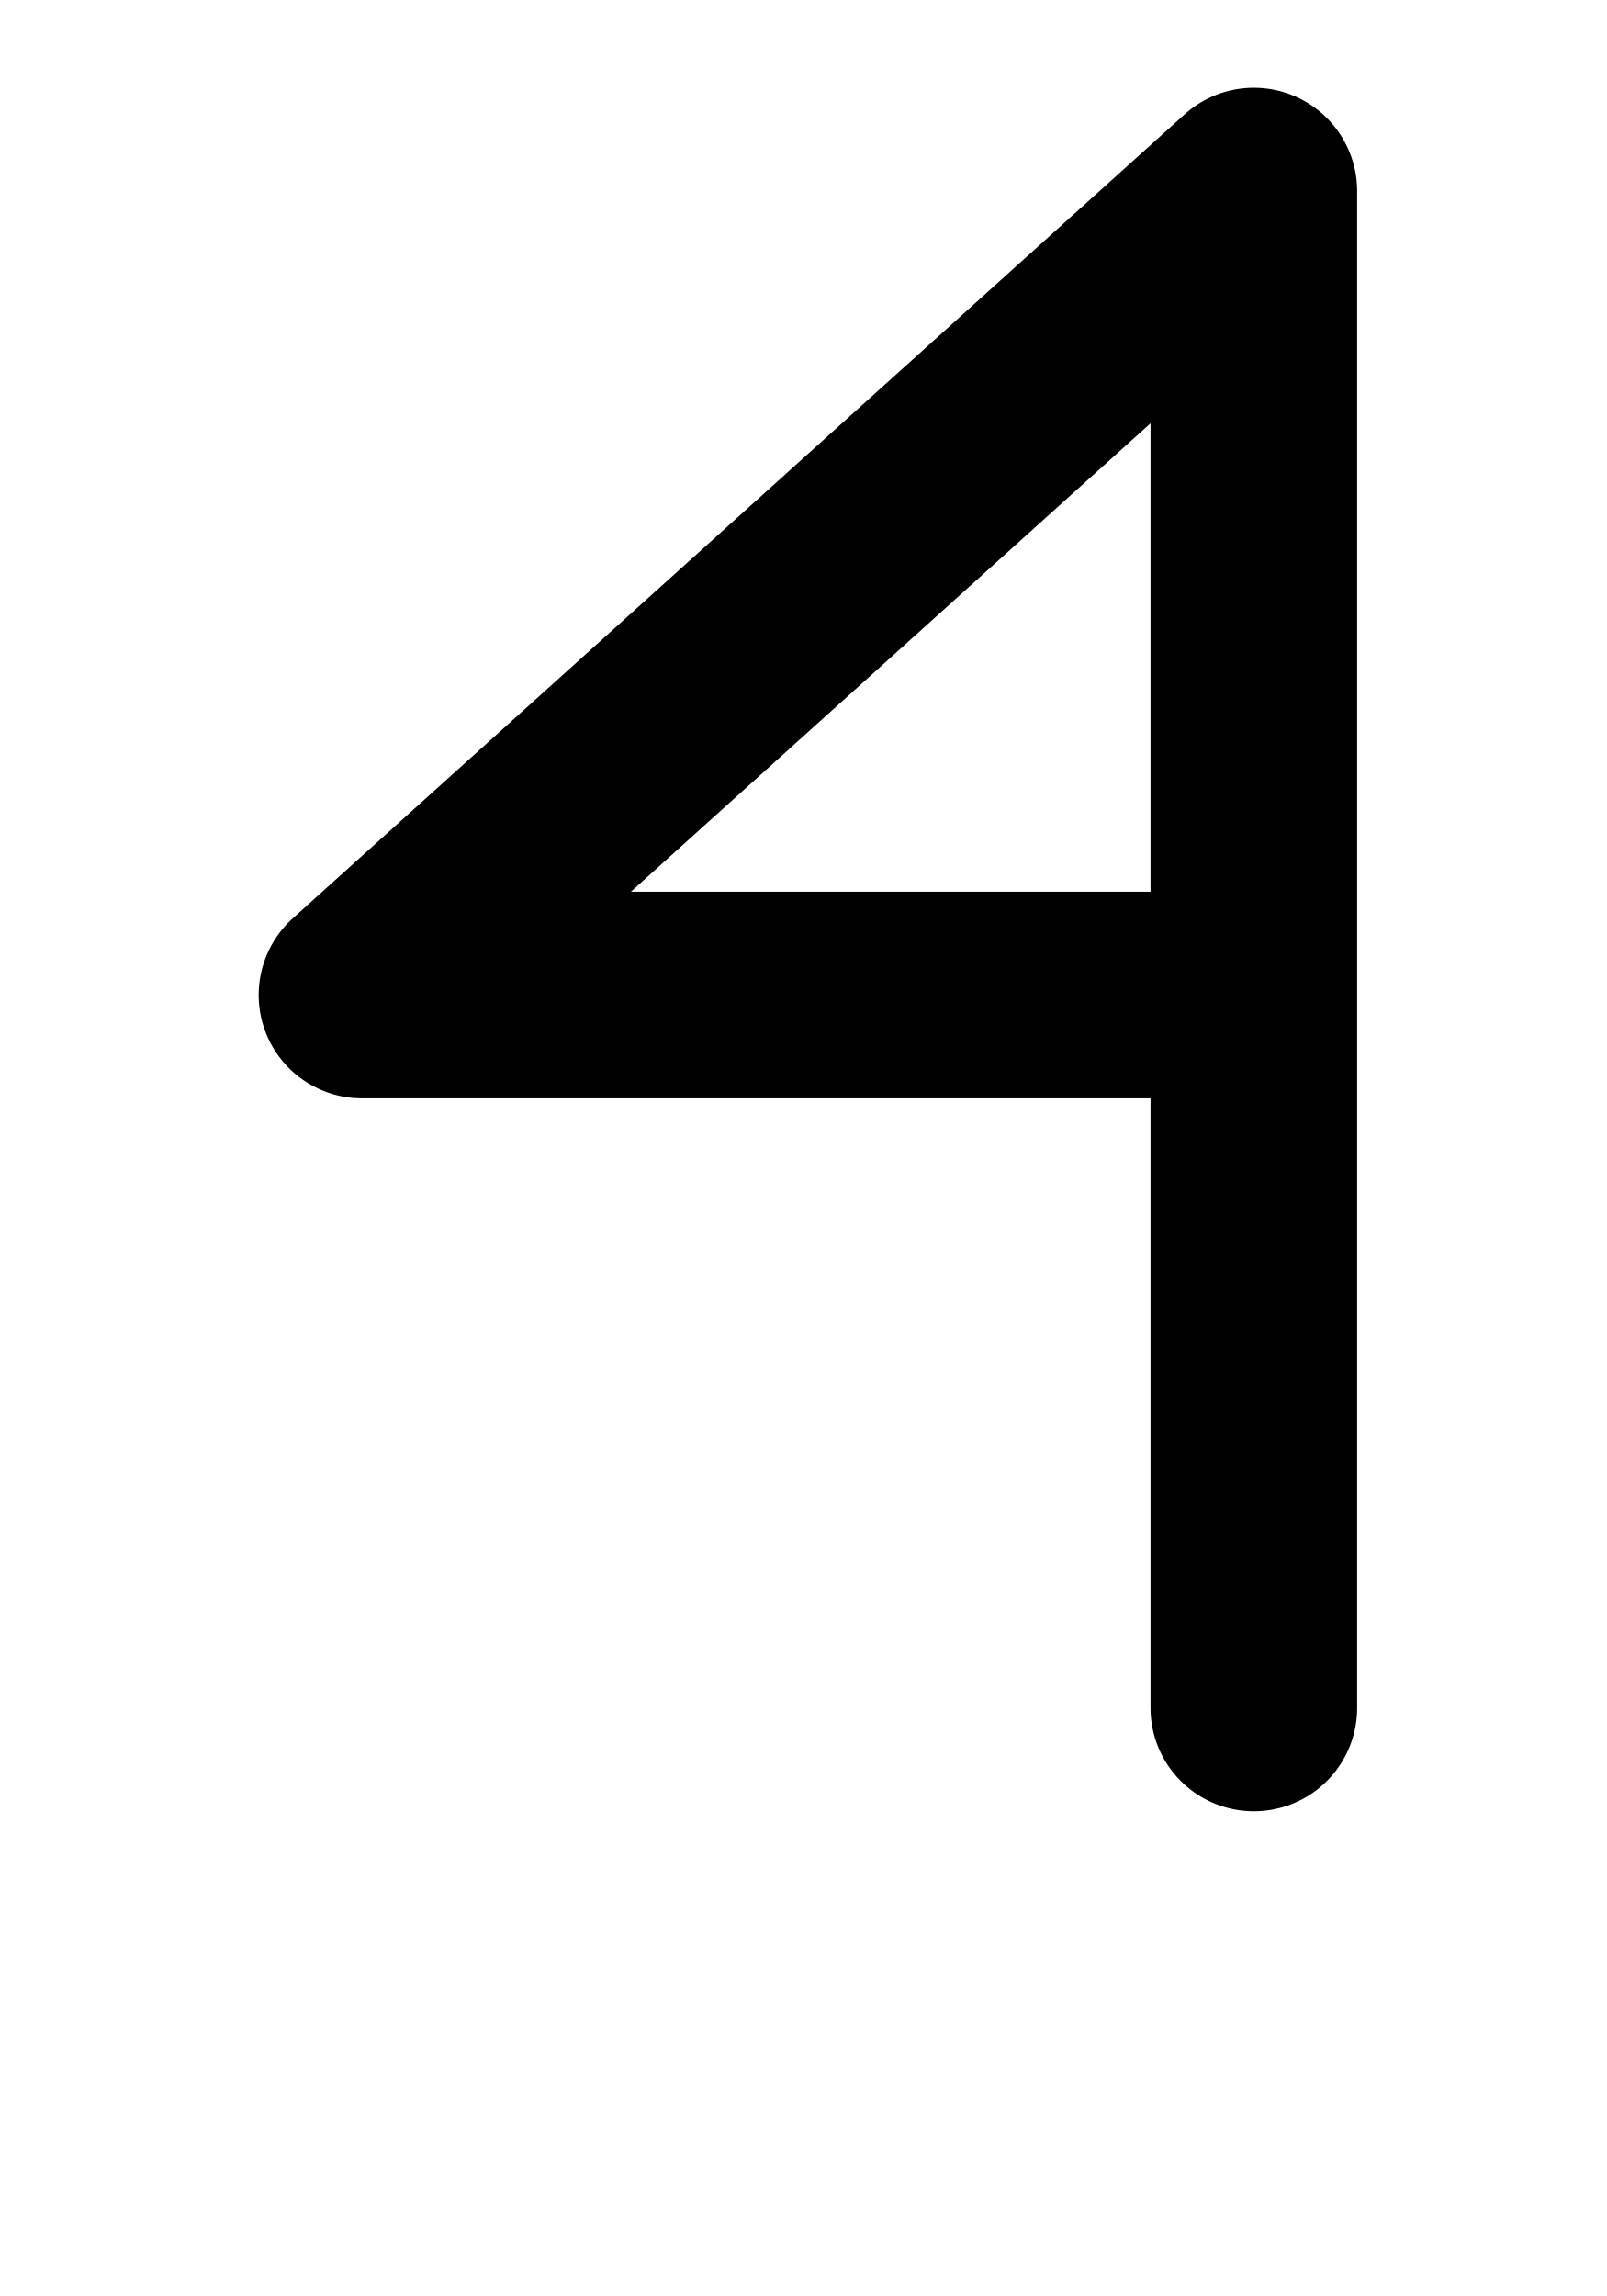
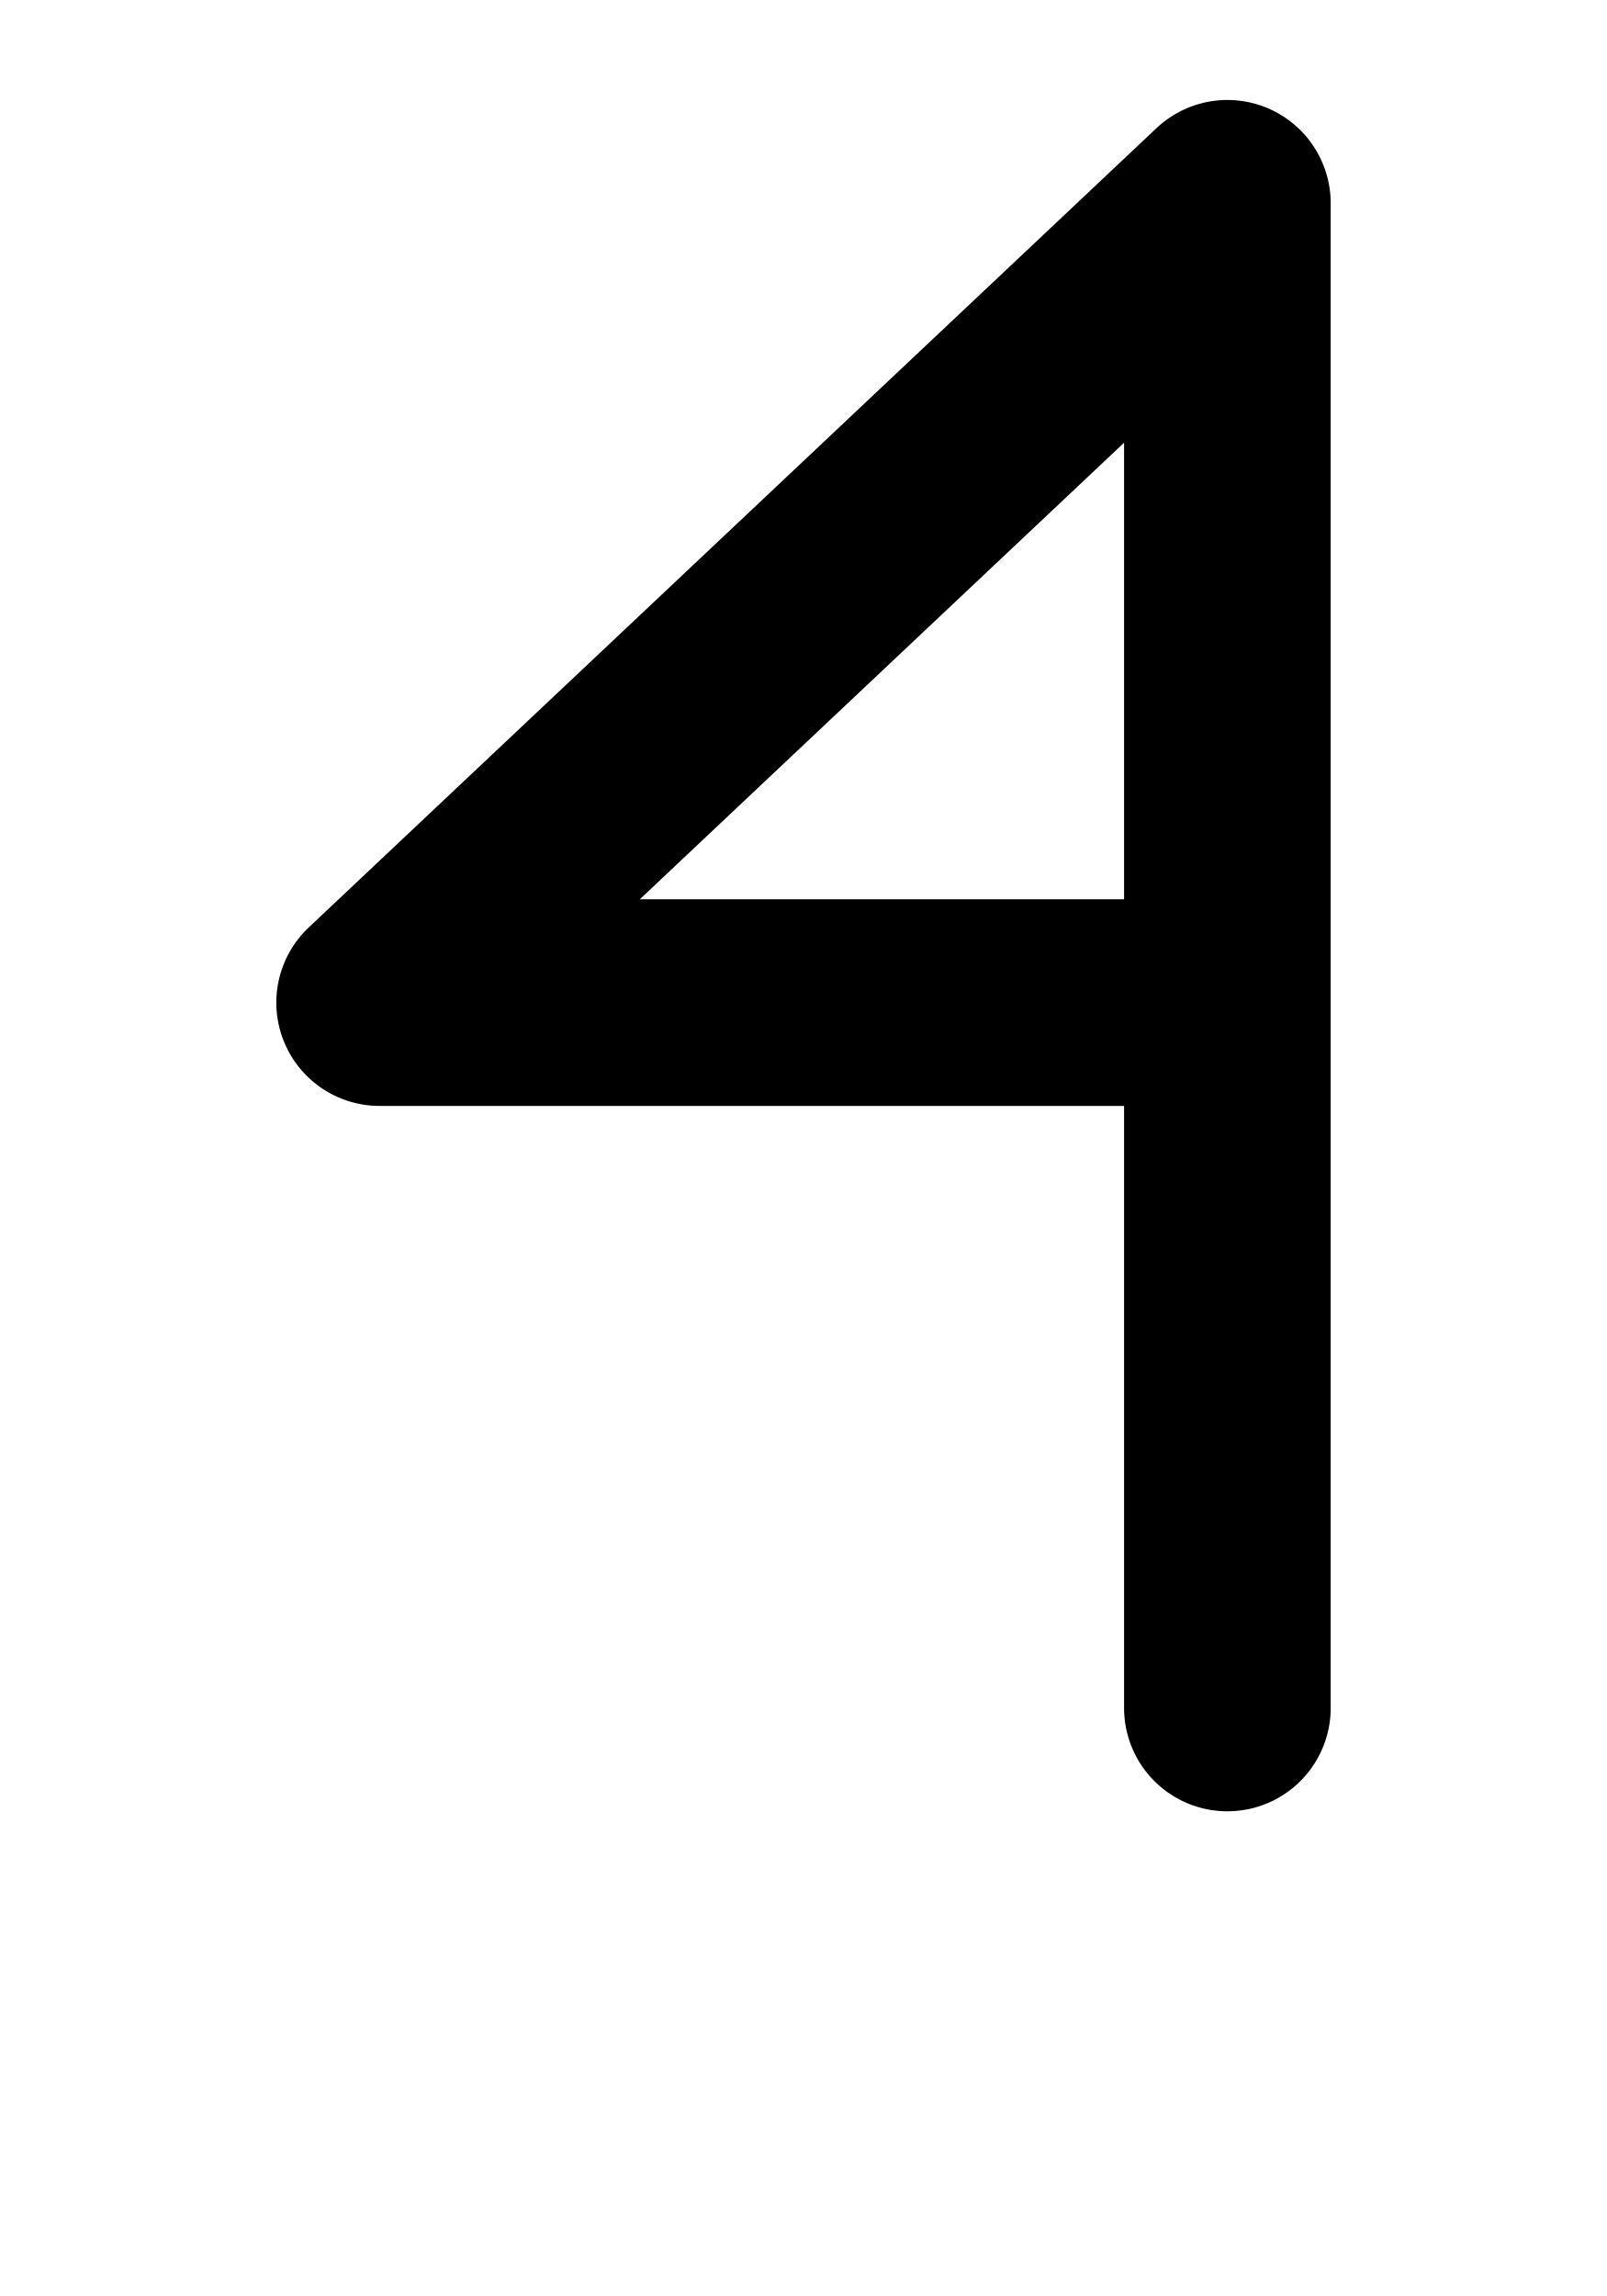
<svg xmlns="http://www.w3.org/2000/svg" viewBox="0 0 700.000 1000">
-   <path d="M 591.149 82.235 L 591.147 82.174 L 591.146 82.112 L 591.128 81.622 L 591.112 81.132 L 591.108 81.070 L 591.106 81.008 L 591.076 80.519 L 591.047 80.029 L 591.042 79.967 L 591.038 79.906 L 590.996 79.417 L 590.955 78.928 L 590.949 78.867 L 590.943 78.805 L 590.889 78.318 L 590.837 77.830 L 590.828 77.769 L 590.822 77.708 L 590.756 77.222 L 590.691 76.736 L 590.681 76.674 L 590.673 76.613 L 590.595 76.129 L 590.518 75.645 L 590.507 75.584 L 590.497 75.523 L 590.408 75.041 L 590.319 74.558 L 590.307 74.498 L 590.295 74.437 L 590.194 73.957 L 590.094 73.477 L 590.079 73.417 L 590.067 73.356 L 589.953 72.879 L 589.841 72.402 L 589.826 72.342 L 589.811 72.282 L 589.686 71.808 L 589.563 71.333 L 589.546 71.274 L 589.530 71.214 L 589.393 70.743 L 589.258 70.272 L 589.240 70.213 L 589.222 70.153 L 589.074 69.686 L 588.927 69.218 L 588.907 69.159 L 588.889 69.100 L 588.729 68.637 L 588.571 68.173 L 588.550 68.114 L 588.529 68.056 L 588.359 67.596 L 588.189 67.136 L 588.166 67.079 L 588.145 67.021 L 587.963 66.565 L 587.782 66.110 L 587.758 66.053 L 587.735 65.995 L 587.541 65.545 L 587.349 65.093 L 587.324 65.037 L 587.299 64.980 L 587.095 64.534 L 586.892 64.088 L 586.865 64.032 L 586.840 63.976 L 586.624 63.535 L 586.411 63.094 L 586.382 63.039 L 586.355 62.983 L 586.129 62.548 L 585.905 62.112 L 585.875 62.058 L 585.846 62.003 L 585.610 61.574 L 585.375 61.143 L 585.344 61.090 L 585.314 61.036 L 585.067 60.612 L 584.821 60.188 L 584.789 60.135 L 584.758 60.081 L 584.501 59.664 L 584.244 59.246 L 584.211 59.194 L 584.178 59.141 L 583.911 58.730 L 583.645 58.318 L 583.610 58.267 L 583.576 58.215 L 583.299 57.811 L 583.022 57.406 L 582.986 57.356 L 582.951 57.305 L 582.664 56.907 L 582.378 56.509 L 582.341 56.460 L 582.304 56.410 L 582.007 56.019 L 581.712 55.628 L 581.673 55.580 L 581.636 55.531 L 581.329 55.148 L 581.024 54.764 L 580.984 54.717 L 580.945 54.668 L 580.630 54.293 L 580.315 53.917 L 580.274 53.871 L 580.234 53.823 L 579.910 53.456 L 579.586 53.088 L 579.544 53.042 L 579.503 52.996 L 579.169 52.637 L 578.836 52.276 L 578.793 52.232 L 578.751 52.187 L 578.409 51.836 L 578.067 51.484 L 578.023 51.440 L 577.980 51.396 L 577.629 51.054 L 577.279 50.710 L 577.234 50.668 L 577.189 50.625 L 576.830 50.291 L 576.472 49.956 L 576.426 49.915 L 576.380 49.873 L 576.013 49.548 L 575.646 49.223 L 575.599 49.183 L 575.553 49.142 L 575.178 48.826 L 574.803 48.509 L 574.755 48.470 L 574.708 48.431 L 574.325 48.124 L 573.943 47.817 L 573.894 47.779 L 573.845 47.740 L 573.455 47.444 L 573.066 47.146 L 573.016 47.109 L 572.966 47.072 L 572.569 46.784 L 572.172 46.496 L 572.122 46.461 L 572.071 46.425 L 571.667 46.147 L 571.263 45.869 L 571.212 45.835 L 571.161 45.800 L 570.750 45.532 L 570.339 45.264 L 570.287 45.231 L 570.235 45.198 L 569.817 44.940 L 569.401 44.682 L 569.347 44.651 L 569.295 44.618 L 568.871 44.371 L 568.448 44.123 L 568.394 44.093 L 568.340 44.062 L 567.911 43.826 L 567.482 43.588 L 567.427 43.559 L 567.373 43.530 L 566.938 43.304 L 566.503 43.077 L 566.447 43.049 L 566.393 43.021 L 565.952 42.806 L 565.512 42.590 L 565.456 42.564 L 565.400 42.536 L 564.954 42.332 L 564.509 42.127 L 564.452 42.102 L 564.396 42.077 L 563.945 41.883 L 563.495 41.689 L 563.438 41.666 L 563.381 41.641 L 562.925 41.459 L 562.471 41.276 L 562.413 41.254 L 562.355 41.231 L 561.896 41.060 L 561.437 40.888 L 561.378 40.868 L 561.320 40.847 L 560.856 40.687 L 560.393 40.526 L 560.334 40.507 L 560.276 40.487 L 559.808 40.339 L 559.341 40.190 L 559.282 40.172 L 559.223 40.154 L 558.752 40.017 L 558.281 39.879 L 558.222 39.863 L 558.162 39.846 L 557.688 39.721 L 557.214 39.595 L 557.154 39.580 L 557.094 39.565 L 556.617 39.451 L 556.140 39.337 L 556.080 39.324 L 556.020 39.309 L 555.540 39.208 L 555.060 39.105 L 555.000 39.093 L 554.939 39.081 L 554.457 38.991 L 553.975 38.900 L 553.914 38.890 L 553.853 38.879 L 553.369 38.801 L 552.885 38.721 L 552.824 38.713 L 552.763 38.703 L 552.277 38.637 L 551.791 38.570 L 551.730 38.563 L 551.668 38.554 L 551.181 38.500 L 550.694 38.445 L 550.632 38.440 L 550.571 38.433 L 550.082 38.391 L 549.594 38.347 L 549.532 38.343 L 549.470 38.338 L 548.981 38.308 L 548.492 38.276 L 548.430 38.274 L 548.368 38.270 L 547.878 38.252 L 547.388 38.233 L 547.326 38.232 L 547.264 38.230 L 546.774 38.224 L 546.284 38.216 L 546.222 38.217 L 546.160 38.216 L 545.670 38.222 L 545.179 38.227 L 545.118 38.229 L 545.056 38.230 L 544.566 38.248 L 544.076 38.264 L 544.014 38.268 L 543.952 38.270 L 543.463 38.300 L 542.973 38.329 L 542.911 38.334 L 542.850 38.338 L 542.361 38.380 L 541.872 38.421 L 541.811 38.427 L 541.749 38.433 L 541.262 38.487 L 540.774 38.539 L 540.713 38.548 L 540.652 38.554 L 540.166 38.620 L 539.680 38.685 L 539.618 38.695 L 539.557 38.703 L 539.073 38.781 L 538.589 38.858 L 538.528 38.869 L 538.467 38.879 L 537.985 38.968 L 537.502 39.057 L 537.442 39.069 L 537.381 39.081 L 536.901 39.182 L 536.421 39.282 L 536.361 39.297 L 536.300 39.309 L 535.823 39.423 L 535.346 39.535 L 535.286 39.550 L 535.226 39.565 L 534.752 39.690 L 534.277 39.813 L 534.218 39.830 L 534.158 39.846 L 533.687 39.983 L 533.216 40.118 L 533.157 40.136 L 533.097 40.154 L 532.630 40.302 L 532.162 40.449 L 532.103 40.469 L 532.044 40.487 L 531.581 40.647 L 531.117 40.805 L 531.058 40.826 L 531.000 40.847 L 530.540 41.017 L 530.080 41.187 L 530.023 41.210 L 529.965 41.231 L 529.509 41.413 L 529.054 41.594 L 528.997 41.618 L 528.939 41.641 L 528.489 41.835 L 528.037 42.027 L 527.981 42.052 L 527.924 42.077 L 527.478 42.281 L 527.032 42.484 L 526.976 42.511 L 526.920 42.536 L 526.479 42.752 L 526.038 42.965 L 525.983 42.994 L 525.927 43.021 L 525.492 43.247 L 525.056 43.471 L 525.002 43.501 L 524.947 43.530 L 524.518 43.766 L 524.087 44.001 L 524.034 44.032 L 523.980 44.062 L 523.556 44.309 L 523.132 44.555 L 523.079 44.587 L 523.025 44.618 L 522.608 44.875 L 522.190 45.132 L 522.138 45.165 L 522.085 45.198 L 521.674 45.465 L 521.262 45.731 L 521.211 45.766 L 521.159 45.800 L 520.755 46.077 L 520.350 46.354 L 520.300 46.390 L 520.249 46.425 L 519.851 46.712 L 519.453 46.998 L 519.404 47.035 L 519.354 47.072 L 518.963 47.369 L 518.572 47.664 L 518.524 47.703 L 518.475 47.740 L 518.092 48.047 L 517.708 48.352 L 517.661 48.392 L 517.612 48.431 L 517.237 48.746 L 516.861 49.061 L 516.815 49.102 L 516.767 49.142 L 516.400 49.466 L 516.032 49.790 L 127.552 399.946 L 127.506 399.988 L 127.460 400.029 L 127.101 400.363 L 126.740 400.696 L 126.696 400.739 L 126.651 400.781 L 126.300 401.123 L 125.948 401.465 L 125.904 401.509 L 125.860 401.552 L 125.518 401.903 L 125.174 402.253 L 125.132 402.299 L 125.089 402.343 L 124.755 402.702 L 124.420 403.060 L 124.379 403.107 L 124.337 403.152 L 124.012 403.519 L 123.687 403.886 L 123.647 403.933 L 123.606 403.979 L 123.290 404.355 L 122.973 404.729 L 122.934 404.777 L 122.895 404.824 L 122.588 405.207 L 122.281 405.589 L 122.243 405.638 L 122.204 405.687 L 121.908 406.077 L 121.610 406.466 L 121.573 406.516 L 121.536 406.566 L 121.248 406.963 L 120.960 407.360 L 120.925 407.411 L 120.889 407.461 L 120.611 407.865 L 120.333 408.269 L 120.299 408.320 L 120.264 408.371 L 119.996 408.783 L 119.728 409.193 L 119.695 409.245 L 119.662 409.297 L 119.404 409.715 L 119.146 410.131 L 119.115 410.185 L 119.082 410.238 L 118.835 410.661 L 118.587 411.084 L 118.557 411.138 L 118.526 411.192 L 118.290 411.621 L 118.052 412.050 L 118.023 412.105 L 117.994 412.159 L 117.768 412.595 L 117.541 413.029 L 117.513 413.085 L 117.485 413.140 L 117.270 413.580 L 117.054 414.020 L 117.028 414.077 L 117.000 414.132 L 116.796 414.578 L 116.591 415.023 L 116.566 415.080 L 116.541 415.136 L 116.347 415.587 L 116.153 416.037 L 116.130 416.095 L 116.105 416.151 L 115.923 416.607 L 115.740 417.061 L 115.718 417.119 L 115.695 417.177 L 115.524 417.636 L 115.352 418.096 L 115.332 418.154 L 115.311 418.212 L 115.151 418.676 L 114.990 419.139 L 114.971 419.198 L 114.951 419.256 L 114.803 419.724 L 114.654 420.191 L 114.636 420.250 L 114.618 420.309 L 114.481 420.780 L 114.343 421.251 L 114.327 421.311 L 114.310 421.370 L 114.185 421.844 L 114.059 422.318 L 114.044 422.378 L 114.029 422.438 L 113.915 422.915 L 113.801 423.392 L 113.788 423.452 L 113.773 423.513 L 113.672 423.992 L 113.569 424.472 L 113.557 424.533 L 113.545 424.593 L 113.455 425.075 L 113.364 425.557 L 113.354 425.618 L 113.343 425.679 L 113.265 426.163 L 113.185 426.647 L 113.177 426.708 L 113.167 426.769 L 113.101 427.255 L 113.034 427.741 L 113.027 427.802 L 113.018 427.864 L 112.964 428.351 L 112.909 428.838 L 112.904 428.900 L 112.897 428.961 L 112.855 429.450 L 112.811 429.938 L 112.807 430.000 L 112.802 430.062 L 112.772 430.551 L 112.740 431.040 L 112.738 431.102 L 112.734 431.164 L 112.716 431.654 L 112.697 432.144 L 112.696 432.206 L 112.694 432.268 L 112.688 432.758 L 112.680 433.248 L 112.681 433.310 L 112.680 433.372 L 112.686 433.862 L 112.691 434.353 L 112.693 434.415 L 112.694 434.477 L 112.712 434.967 L 112.728 435.457 L 112.732 435.518 L 112.734 435.580 L 112.764 436.070 L 112.793 436.559 L 112.798 436.621 L 112.802 436.683 L 112.844 437.171 L 112.885 437.660 L 112.891 437.721 L 112.897 437.783 L 112.951 438.270 L 113.003 438.758 L 113.012 438.819 L 113.018 438.881 L 113.084 439.367 L 113.149 439.853 L 113.159 439.914 L 113.167 439.975 L 113.245 440.459 L 113.322 440.943 L 113.333 441.004 L 113.343 441.065 L 113.432 441.547 L 113.521 442.030 L 113.533 442.090 L 113.545 442.151 L 113.646 442.631 L 113.746 443.111 L 113.761 443.171 L 113.773 443.232 L 113.887 443.709 L 113.999 444.186 L 114.014 444.246 L 114.029 444.306 L 114.154 444.780 L 114.277 445.255 L 114.294 445.314 L 114.310 445.374 L 114.447 445.845 L 114.582 446.316 L 114.600 446.376 L 114.618 446.435 L 114.766 446.902 L 114.913 447.370 L 114.933 447.429 L 114.951 447.488 L 115.111 447.952 L 115.269 448.416 L 115.290 448.474 L 115.311 448.532 L 115.481 448.992 L 115.651 449.452 L 115.674 449.509 L 115.695 449.567 L 115.877 450.023 L 116.058 450.478 L 116.082 450.535 L 116.105 450.593 L 116.299 451.044 L 116.491 451.495 L 116.516 451.551 L 116.541 451.608 L 116.745 452.054 L 116.948 452.500 L 116.975 452.556 L 117.000 452.612 L 117.216 453.053 L 117.429 453.494 L 117.458 453.549 L 117.485 453.605 L 117.711 454.040 L 117.935 454.476 L 117.965 454.530 L 117.994 454.585 L 118.230 455.015 L 118.465 455.445 L 118.496 455.498 L 118.526 455.553 L 118.773 455.976 L 119.019 456.401 L 119.051 456.453 L 119.082 456.507 L 119.339 456.924 L 119.596 457.342 L 119.629 457.394 L 119.662 457.447 L 119.929 457.858 L 120.195 458.270 L 120.230 458.321 L 120.264 458.373 L 120.541 458.777 L 120.818 459.182 L 120.854 459.232 L 120.889 459.284 L 121.176 459.681 L 121.462 460.079 L 121.499 460.128 L 121.536 460.179 L 121.833 460.569 L 122.128 460.960 L 122.167 461.008 L 122.204 461.058 L 122.511 461.440 L 122.816 461.824 L 122.856 461.872 L 122.895 461.920 L 123.210 462.295 L 123.525 462.671 L 123.566 462.718 L 123.606 462.765 L 123.930 463.132 L 124.254 463.500 L 124.296 463.546 L 124.337 463.592 L 124.671 463.952 L 125.004 464.312 L 125.047 464.356 L 125.089 464.401 L 125.431 464.752 L 125.773 465.104 L 125.817 465.148 L 125.860 465.192 L 126.211 465.534 L 126.561 465.878 L 126.606 465.920 L 126.651 465.963 L 127.010 466.297 L 127.368 466.632 L 127.414 466.673 L 127.460 466.715 L 127.827 467.040 L 128.194 467.366 L 128.241 467.406 L 128.287 467.447 L 128.662 467.762 L 129.037 468.079 L 129.085 468.118 L 129.132 468.158 L 129.515 468.464 L 129.897 468.771 L 129.946 468.809 L 129.995 468.848 L 130.385 469.145 L 130.774 469.443 L 130.824 469.479 L 130.874 469.516 L 131.271 469.804 L 131.668 470.092 L 131.718 470.127 L 131.769 470.163 L 132.173 470.441 L 132.577 470.719 L 132.628 470.753 L 132.679 470.788 L 133.090 471.056 L 133.501 471.324 L 133.553 471.357 L 133.605 471.391 L 134.023 471.648 L 134.439 471.906 L 134.493 471.937 L 134.545 471.970 L 134.969 472.217 L 135.392 472.465 L 135.446 472.495 L 135.500 472.526 L 135.929 472.763 L 136.358 473.000 L 136.413 473.029 L 136.467 473.059 L 136.902 473.284 L 137.337 473.511 L 137.393 473.539 L 137.447 473.567 L 137.888 473.782 L 138.328 473.999 L 138.384 474.025 L 138.440 474.052 L 138.886 474.256 L 139.331 474.461 L 139.388 474.486 L 139.444 474.512 L 139.895 474.705 L 140.345 474.899 L 140.402 474.922 L 140.459 474.947 L 140.915 475.129 L 141.369 475.312 L 141.427 475.334 L 141.485 475.357 L 141.944 475.528 L 142.403 475.700 L 142.462 475.720 L 142.520 475.742 L 142.984 475.901 L 143.447 476.062 L 143.506 476.081 L 143.564 476.101 L 144.032 476.249 L 144.499 476.398 L 144.558 476.416 L 144.617 476.434 L 145.088 476.571 L 145.559 476.709 L 145.618 476.725 L 145.678 476.742 L 146.152 476.867 L 146.626 476.993 L 146.686 477.008 L 146.746 477.024 L 147.223 477.137 L 147.700 477.251 L 147.760 477.264 L 147.820 477.279 L 148.300 477.380 L 148.780 477.483 L 148.840 477.495 L 148.901 477.507 L 149.383 477.597 L 149.865 477.688 L 149.926 477.698 L 149.987 477.710 L 150.471 477.788 L 150.955 477.867 L 151.016 477.875 L 151.077 477.885 L 151.563 477.951 L 152.049 478.018 L 152.110 478.025 L 152.172 478.034 L 152.659 478.088 L 153.146 478.143 L 153.208 478.149 L 153.269 478.155 L 153.758 478.198 L 154.246 478.241 L 154.308 478.245 L 154.370 478.250 L 154.859 478.280 L 155.348 478.312 L 155.410 478.314 L 155.472 478.318 L 155.962 478.336 L 156.452 478.355 L 156.514 478.356 L 156.576 478.359 L 157.066 478.365 L 157.556 478.372 L 157.618 478.371 L 157.680 478.372 L 501.160 478.372 L 501.160 743.888 L 501.174 744.992 L 501.214 746.096 L 501.282 747.198 L 501.377 748.299 L 501.498 749.396 L 501.647 750.491 L 501.823 751.581 L 502.025 752.667 L 502.253 753.748 L 502.509 754.822 L 502.790 755.890 L 503.098 756.951 L 503.431 758.004 L 503.791 759.048 L 504.175 760.083 L 504.585 761.109 L 505.021 762.124 L 505.480 763.128 L 505.965 764.121 L 506.474 765.101 L 507.006 766.068 L 507.562 767.023 L 508.142 767.963 L 508.744 768.889 L 509.369 769.799 L 510.016 770.694 L 510.684 771.573 L 511.375 772.436 L 512.086 773.281 L 512.817 774.108 L 513.569 774.917 L 514.340 775.708 L 515.131 776.479 L 515.940 777.231 L 516.767 777.962 L 517.612 778.673 L 518.475 779.364 L 519.354 780.032 L 520.249 780.679 L 521.159 781.304 L 522.085 781.906 L 523.025 782.486 L 523.980 783.042 L 524.947 783.574 L 525.927 784.083 L 526.920 784.568 L 527.924 785.027 L 528.939 785.463 L 529.965 785.873 L 531.000 786.257 L 532.044 786.617 L 533.097 786.950 L 534.158 787.258 L 535.226 787.539 L 536.300 787.795 L 537.381 788.023 L 538.467 788.225 L 539.557 788.401 L 540.652 788.550 L 541.749 788.671 L 542.850 788.766 L 543.952 788.834 L 545.056 788.874 L 546.160 788.888 L 547.264 788.874 L 548.368 788.834 L 549.470 788.766 L 550.571 788.671 L 551.668 788.550 L 552.763 788.401 L 553.853 788.225 L 554.939 788.023 L 556.020 787.795 L 557.094 787.539 L 558.162 787.258 L 559.223 786.950 L 560.276 786.617 L 561.320 786.257 L 562.355 785.873 L 563.381 785.463 L 564.396 785.027 L 565.400 784.568 L 566.393 784.083 L 567.373 783.574 L 568.340 783.042 L 569.295 782.486 L 570.235 781.906 L 571.161 781.304 L 572.071 780.679 L 572.966 780.032 L 573.845 779.364 L 574.708 778.673 L 575.553 777.962 L 576.380 777.231 L 577.189 776.479 L 577.980 775.708 L 578.751 774.917 L 579.503 774.108 L 580.234 773.281 L 580.945 772.436 L 581.636 771.573 L 582.304 770.694 L 582.951 769.799 L 583.576 768.889 L 584.178 767.963 L 584.758 767.023 L 585.314 766.068 L 585.846 765.101 L 586.355 764.121 L 586.840 763.128 L 587.299 762.124 L 587.735 761.109 L 588.145 760.083 L 588.529 759.048 L 588.889 758.004 L 589.222 756.951 L 589.530 755.890 L 589.811 754.822 L 590.067 753.748 L 590.295 752.667 L 590.497 751.581 L 590.673 750.491 L 590.822 749.396 L 590.943 748.299 L 591.038 747.198 L 591.106 746.096 L 591.146 744.992 L 591.160 743.888 L 591.160 433.372 L 591.160 83.216 L 591.154 82.726 L 591.149 82.235 Z M 501.160 184.359 L 501.160 388.372 L 274.818 388.372 L 501.160 184.359 Z" fill="black" fill-rule="evenodd" />
+   <path d="M 579.631 87.661 L 579.628 87.550 L 579.626 87.440 L 579.610 86.999 L 579.596 86.557 L 579.590 86.447 L 579.586 86.336 L 579.559 85.895 L 579.534 85.455 L 579.525 85.344 L 579.518 85.234 L 579.480 84.794 L 579.444 84.354 L 579.433 84.244 L 579.423 84.133 L 579.375 83.695 L 579.328 83.256 L 579.314 83.146 L 579.302 83.036 L 579.242 82.598 L 579.185 82.161 L 579.168 82.051 L 579.153 81.941 L 579.083 81.505 L 579.015 81.069 L 578.995 80.960 L 578.977 80.851 L 578.897 80.417 L 578.818 79.982 L 578.796 79.874 L 578.775 79.765 L 578.684 79.333 L 578.595 78.901 L 578.570 78.793 L 578.547 78.684 L 578.445 78.255 L 578.345 77.825 L 578.317 77.718 L 578.291 77.610 L 578.179 77.183 L 578.069 76.756 L 578.038 76.649 L 578.010 76.542 L 577.887 76.118 L 577.766 75.693 L 577.733 75.588 L 577.702 75.481 L 577.569 75.060 L 577.438 74.639 L 577.402 74.534 L 577.369 74.428 L 577.225 74.011 L 577.084 73.593 L 577.046 73.489 L 577.009 73.384 L 576.856 72.970 L 576.704 72.556 L 576.663 72.453 L 576.625 72.349 L 576.461 71.939 L 576.299 71.528 L 576.256 71.426 L 576.215 71.323 L 576.041 70.918 L 575.869 70.511 L 575.823 70.410 L 575.779 70.308 L 575.596 69.907 L 575.414 69.505 L 575.366 69.405 L 575.320 69.304 L 575.126 68.907 L 574.934 68.510 L 574.884 68.411 L 574.835 68.311 L 574.632 67.920 L 574.430 67.527 L 574.378 67.430 L 574.326 67.331 L 574.114 66.944 L 573.903 66.557 L 573.847 66.461 L 573.794 66.364 L 573.572 65.982 L 573.351 65.600 L 573.294 65.505 L 573.238 65.409 L 573.006 65.034 L 572.777 64.657 L 572.717 64.563 L 572.658 64.469 L 572.418 64.099 L 572.179 63.728 L 572.117 63.636 L 572.056 63.543 L 571.806 63.179 L 571.559 62.814 L 571.494 62.724 L 571.431 62.633 L 571.173 62.275 L 570.916 61.916 L 570.849 61.827 L 570.784 61.738 L 570.517 61.386 L 570.252 61.034 L 570.183 60.947 L 570.116 60.859 L 569.840 60.514 L 569.566 60.168 L 569.495 60.083 L 569.425 59.996 L 569.141 59.659 L 568.859 59.319 L 568.786 59.236 L 568.714 59.151 L 568.422 58.821 L 568.131 58.488 L 568.056 58.407 L 567.983 58.324 L 567.682 58.000 L 567.384 57.676 L 567.307 57.596 L 567.231 57.515 L 566.923 57.199 L 566.616 56.881 L 566.537 56.804 L 566.460 56.724 L 566.144 56.416 L 565.830 56.106 L 565.749 56.030 L 565.669 55.953 L 565.346 55.652 L 565.024 55.350 L 564.941 55.277 L 564.860 55.201 L 564.530 54.909 L 564.200 54.615 L 564.116 54.543 L 564.033 54.470 L 563.695 54.185 L 563.359 53.900 L 563.273 53.830 L 563.188 53.759 L 562.843 53.483 L 562.500 53.205 L 562.412 53.138 L 562.325 53.068 L 561.974 52.801 L 561.624 52.532 L 561.535 52.467 L 561.446 52.400 L 561.089 52.141 L 560.732 51.881 L 560.641 51.818 L 560.551 51.753 L 560.187 51.503 L 559.825 51.251 L 559.732 51.191 L 559.641 51.128 L 559.271 50.887 L 558.902 50.645 L 558.808 50.586 L 558.715 50.526 L 558.339 50.294 L 557.964 50.061 L 557.869 50.004 L 557.775 49.946 L 557.393 49.724 L 557.013 49.500 L 556.916 49.446 L 556.820 49.390 L 556.434 49.177 L 556.048 48.963 L 555.950 48.911 L 555.853 48.858 L 555.461 48.654 L 555.070 48.449 L 554.971 48.400 L 554.873 48.349 L 554.476 48.155 L 554.080 47.960 L 553.980 47.913 L 553.880 47.864 L 553.479 47.681 L 553.078 47.495 L 552.977 47.451 L 552.876 47.405 L 552.470 47.231 L 552.065 47.055 L 551.963 47.013 L 551.861 46.969 L 551.451 46.806 L 551.042 46.640 L 550.938 46.600 L 550.835 46.559 L 550.422 46.406 L 550.009 46.250 L 549.904 46.213 L 549.800 46.175 L 549.383 46.031 L 548.966 45.885 L 548.861 45.851 L 548.756 45.815 L 548.335 45.682 L 547.915 45.547 L 547.808 45.515 L 547.703 45.482 L 547.279 45.359 L 546.856 45.234 L 546.749 45.205 L 546.642 45.174 L 546.215 45.062 L 545.789 44.947 L 545.681 44.921 L 545.574 44.893 L 545.145 44.791 L 544.716 44.687 L 544.607 44.663 L 544.500 44.637 L 544.068 44.546 L 543.636 44.452 L 543.528 44.432 L 543.419 44.409 L 542.985 44.328 L 542.552 44.245 L 542.442 44.227 L 542.333 44.207 L 541.898 44.136 L 541.462 44.064 L 541.352 44.049 L 541.243 44.031 L 540.806 43.972 L 540.368 43.910 L 540.258 43.897 L 540.148 43.882 L 539.710 43.834 L 539.271 43.783 L 539.161 43.773 L 539.051 43.761 L 538.611 43.723 L 538.171 43.683 L 538.061 43.675 L 537.950 43.666 L 537.510 43.639 L 537.069 43.610 L 536.959 43.605 L 536.848 43.598 L 536.407 43.582 L 535.966 43.564 L 535.855 43.562 L 535.744 43.558 L 535.303 43.552 L 534.862 43.545 L 534.751 43.545 L 534.640 43.544 L 534.199 43.549 L 533.757 43.553 L 533.646 43.556 L 533.536 43.558 L 533.095 43.574 L 532.653 43.588 L 532.543 43.594 L 532.432 43.598 L 531.991 43.625 L 531.551 43.650 L 531.440 43.659 L 531.330 43.666 L 530.890 43.704 L 530.450 43.740 L 530.340 43.751 L 530.229 43.761 L 529.791 43.809 L 529.352 43.856 L 529.242 43.870 L 529.132 43.882 L 528.694 43.942 L 528.257 43.999 L 528.147 44.016 L 528.037 44.031 L 527.601 44.101 L 527.165 44.169 L 527.056 44.189 L 526.947 44.207 L 526.513 44.287 L 526.078 44.366 L 525.970 44.388 L 525.861 44.409 L 525.429 44.500 L 524.997 44.589 L 524.889 44.614 L 524.780 44.637 L 524.351 44.739 L 523.921 44.839 L 523.814 44.867 L 523.706 44.893 L 523.279 45.005 L 522.852 45.115 L 522.745 45.146 L 522.638 45.174 L 522.214 45.297 L 521.789 45.418 L 521.684 45.451 L 521.577 45.482 L 521.156 45.615 L 520.735 45.746 L 520.630 45.782 L 520.524 45.815 L 520.107 45.959 L 519.689 46.100 L 519.585 46.138 L 519.480 46.175 L 519.066 46.328 L 518.652 46.480 L 518.549 46.521 L 518.445 46.559 L 518.035 46.723 L 517.624 46.885 L 517.522 46.928 L 517.419 46.969 L 517.014 47.143 L 516.607 47.315 L 516.506 47.361 L 516.404 47.405 L 516.003 47.588 L 515.601 47.770 L 515.501 47.818 L 515.400 47.864 L 515.003 48.058 L 514.606 48.250 L 514.507 48.300 L 514.407 48.349 L 514.016 48.552 L 513.623 48.754 L 513.526 48.806 L 513.427 48.858 L 513.040 49.070 L 512.653 49.281 L 512.557 49.337 L 512.460 49.390 L 512.078 49.612 L 511.696 49.833 L 511.601 49.890 L 511.505 49.946 L 511.130 50.178 L 510.753 50.407 L 510.659 50.467 L 510.565 50.526 L 510.195 50.766 L 509.824 51.005 L 509.732 51.067 L 509.639 51.128 L 509.275 51.378 L 508.910 51.625 L 508.820 51.690 L 508.729 51.753 L 508.371 52.011 L 508.012 52.268 L 507.923 52.335 L 507.834 52.400 L 507.482 52.667 L 507.130 52.932 L 507.043 53.001 L 506.955 53.068 L 506.610 53.344 L 506.264 53.618 L 506.179 53.689 L 506.092 53.759 L 505.755 54.043 L 505.415 54.325 L 505.332 54.398 L 505.247 54.470 L 504.917 54.762 L 504.584 55.053 L 504.503 55.128 L 504.420 55.201 L 504.096 55.502 L 503.772 55.800 L 134.492 403.932 L 134.412 404.009 L 134.331 404.084 L 134.015 404.393 L 133.697 404.699 L 133.620 404.778 L 133.540 404.856 L 133.232 405.172 L 132.922 405.486 L 132.846 405.567 L 132.769 405.646 L 132.468 405.970 L 132.166 406.291 L 132.093 406.374 L 132.017 406.455 L 131.725 406.786 L 131.431 407.115 L 131.359 407.200 L 131.286 407.283 L 131.001 407.620 L 130.716 407.957 L 130.646 408.043 L 130.575 408.128 L 130.299 408.472 L 130.021 408.816 L 129.954 408.904 L 129.884 408.990 L 129.617 409.341 L 129.348 409.691 L 129.283 409.781 L 129.216 409.869 L 128.957 410.227 L 128.697 410.583 L 128.634 410.674 L 128.569 410.764 L 128.319 411.128 L 128.067 411.491 L 128.007 411.583 L 127.944 411.675 L 127.703 412.045 L 127.461 412.414 L 127.402 412.508 L 127.342 412.601 L 127.110 412.976 L 126.877 413.351 L 126.820 413.447 L 126.762 413.541 L 126.540 413.922 L 126.316 414.302 L 126.262 414.399 L 126.206 414.495 L 125.993 414.882 L 125.779 415.267 L 125.727 415.366 L 125.674 415.463 L 125.470 415.854 L 125.265 416.245 L 125.216 416.345 L 125.165 416.443 L 124.971 416.840 L 124.776 417.235 L 124.729 417.336 L 124.680 417.436 L 124.497 417.837 L 124.311 418.237 L 124.267 418.339 L 124.221 418.440 L 124.047 418.845 L 123.871 419.250 L 123.829 419.353 L 123.785 419.455 L 123.622 419.865 L 123.456 420.274 L 123.416 420.377 L 123.375 420.480 L 123.222 420.894 L 123.066 421.307 L 123.029 421.412 L 122.991 421.515 L 122.847 421.933 L 122.701 422.350 L 122.667 422.455 L 122.631 422.560 L 122.498 422.981 L 122.363 423.401 L 122.331 423.507 L 122.298 423.613 L 122.175 424.037 L 122.050 424.460 L 122.021 424.567 L 121.990 424.673 L 121.878 425.100 L 121.763 425.526 L 121.737 425.634 L 121.709 425.741 L 121.607 426.171 L 121.503 426.600 L 121.479 426.708 L 121.453 426.816 L 121.362 427.248 L 121.268 427.679 L 121.248 427.788 L 121.225 427.896 L 121.144 428.330 L 121.061 428.764 L 121.043 428.873 L 121.023 428.982 L 120.952 429.418 L 120.880 429.853 L 120.865 429.963 L 120.847 430.073 L 120.788 430.510 L 120.726 430.947 L 120.713 431.057 L 120.698 431.167 L 120.650 431.606 L 120.599 432.044 L 120.589 432.155 L 120.577 432.265 L 120.539 432.704 L 120.499 433.144 L 120.491 433.255 L 120.482 433.365 L 120.455 433.806 L 120.426 434.246 L 120.421 434.357 L 120.414 434.467 L 120.398 434.909 L 120.380 435.350 L 120.378 435.460 L 120.374 435.571 L 120.368 436.013 L 120.361 436.454 L 120.361 436.565 L 120.360 436.676 L 120.365 437.117 L 120.369 437.558 L 120.372 437.669 L 120.374 437.780 L 120.390 438.221 L 120.404 438.662 L 120.410 438.773 L 120.414 438.884 L 120.441 439.324 L 120.466 439.765 L 120.475 439.875 L 120.482 439.986 L 120.520 440.426 L 120.556 440.866 L 120.567 440.976 L 120.577 441.086 L 120.625 441.525 L 120.672 441.964 L 120.686 442.074 L 120.698 442.184 L 120.758 442.621 L 120.815 443.059 L 120.832 443.169 L 120.847 443.278 L 120.917 443.714 L 120.985 444.150 L 121.005 444.259 L 121.023 444.369 L 121.103 444.803 L 121.182 445.237 L 121.204 445.346 L 121.225 445.455 L 121.316 445.886 L 121.405 446.319 L 121.430 446.427 L 121.453 446.535 L 121.555 446.965 L 121.655 447.394 L 121.683 447.502 L 121.709 447.610 L 121.821 448.036 L 121.931 448.464 L 121.962 448.570 L 121.990 448.678 L 122.113 449.102 L 122.234 449.526 L 122.267 449.632 L 122.298 449.738 L 122.431 450.159 L 122.562 450.581 L 122.598 450.686 L 122.631 450.791 L 122.775 451.209 L 122.916 451.627 L 122.954 451.731 L 122.991 451.836 L 123.144 452.249 L 123.296 452.664 L 123.337 452.767 L 123.375 452.871 L 123.539 453.281 L 123.701 453.691 L 123.744 453.793 L 123.785 453.896 L 123.959 454.302 L 124.131 454.708 L 124.177 454.809 L 124.221 454.911 L 124.404 455.313 L 124.586 455.715 L 124.634 455.815 L 124.680 455.915 L 124.874 456.312 L 125.066 456.710 L 125.116 456.808 L 125.165 456.908 L 125.368 457.300 L 125.570 457.693 L 125.622 457.790 L 125.674 457.888 L 125.886 458.275 L 126.097 458.663 L 126.153 458.759 L 126.206 458.856 L 126.428 459.237 L 126.649 459.620 L 126.706 459.714 L 126.762 459.810 L 126.994 460.186 L 127.223 460.563 L 127.283 460.656 L 127.342 460.750 L 127.582 461.120 L 127.821 461.492 L 127.883 461.583 L 127.944 461.676 L 128.194 462.040 L 128.441 462.405 L 128.506 462.495 L 128.569 462.587 L 128.827 462.945 L 129.084 463.304 L 129.151 463.392 L 129.216 463.482 L 129.483 463.833 L 129.748 464.186 L 129.817 464.273 L 129.884 464.361 L 130.160 464.706 L 130.434 465.051 L 130.505 465.137 L 130.575 465.223 L 130.859 465.561 L 131.141 465.900 L 131.214 465.983 L 131.286 466.068 L 131.578 466.399 L 131.869 466.731 L 131.944 466.813 L 132.017 466.896 L 132.318 467.219 L 132.616 467.544 L 132.693 467.624 L 132.769 467.705 L 133.077 468.021 L 133.384 468.338 L 133.463 468.416 L 133.540 468.495 L 133.856 468.804 L 134.170 469.113 L 134.251 469.189 L 134.331 469.267 L 134.654 469.567 L 134.976 469.869 L 135.059 469.943 L 135.140 470.018 L 135.470 470.311 L 135.800 470.605 L 135.884 470.676 L 135.967 470.750 L 136.305 471.034 L 136.641 471.320 L 136.727 471.390 L 136.812 471.461 L 137.157 471.737 L 137.500 472.014 L 137.588 472.082 L 137.675 472.151 L 138.026 472.418 L 138.376 472.687 L 138.465 472.753 L 138.554 472.820 L 138.911 473.078 L 139.268 473.339 L 139.359 473.402 L 139.449 473.467 L 139.813 473.717 L 140.175 473.968 L 140.268 474.029 L 140.359 474.092 L 140.729 474.332 L 141.098 474.575 L 141.192 474.633 L 141.285 474.694 L 141.661 474.925 L 142.036 475.159 L 142.131 475.215 L 142.225 475.273 L 142.607 475.496 L 142.987 475.720 L 143.084 475.774 L 143.180 475.829 L 143.566 476.042 L 143.952 476.257 L 144.050 476.309 L 144.147 476.362 L 144.539 476.565 L 144.930 476.770 L 145.029 476.820 L 145.127 476.871 L 145.524 477.064 L 145.920 477.260 L 146.020 477.306 L 146.120 477.355 L 146.521 477.539 L 146.922 477.725 L 147.023 477.769 L 147.124 477.815 L 147.530 477.989 L 147.935 478.165 L 148.037 478.206 L 148.139 478.250 L 148.549 478.414 L 148.958 478.580 L 149.062 478.619 L 149.165 478.660 L 149.578 478.814 L 149.991 478.970 L 150.096 479.006 L 150.200 479.045 L 150.617 479.189 L 151.034 479.334 L 151.139 479.368 L 151.244 479.404 L 151.665 479.538 L 152.085 479.673 L 152.192 479.704 L 152.297 479.738 L 152.721 479.861 L 153.144 479.986 L 153.251 480.015 L 153.358 480.045 L 153.785 480.158 L 154.211 480.273 L 154.319 480.299 L 154.426 480.327 L 154.855 480.429 L 155.284 480.533 L 155.393 480.557 L 155.500 480.582 L 155.932 480.674 L 156.364 480.767 L 156.472 480.788 L 156.581 480.811 L 157.015 480.892 L 157.448 480.975 L 157.558 480.993 L 157.667 481.013 L 158.102 481.083 L 158.538 481.155 L 158.648 481.171 L 158.757 481.188 L 159.194 481.248 L 159.632 481.309 L 159.742 481.322 L 159.852 481.337 L 160.290 481.386 L 160.729 481.437 L 160.839 481.447 L 160.949 481.459 L 161.389 481.497 L 161.829 481.537 L 161.939 481.544 L 162.050 481.554 L 162.490 481.581 L 162.931 481.610 L 163.041 481.615 L 163.152 481.621 L 163.593 481.638 L 164.034 481.656 L 164.145 481.658 L 164.256 481.662 L 164.697 481.667 L 165.138 481.675 L 165.249 481.674 L 165.360 481.676 L 489.640 481.676 L 489.640 743.888 L 489.654 744.992 L 489.694 746.096 L 489.762 747.198 L 489.857 748.299 L 489.978 749.396 L 490.127 750.491 L 490.303 751.581 L 490.505 752.667 L 490.733 753.748 L 490.989 754.822 L 491.270 755.890 L 491.578 756.951 L 491.911 758.004 L 492.271 759.048 L 492.655 760.083 L 493.065 761.109 L 493.501 762.124 L 493.960 763.128 L 494.445 764.121 L 494.954 765.101 L 495.486 766.068 L 496.042 767.023 L 496.622 767.963 L 497.224 768.889 L 497.849 769.799 L 498.496 770.694 L 499.164 771.573 L 499.855 772.436 L 500.566 773.281 L 501.297 774.108 L 502.049 774.917 L 502.820 775.708 L 503.611 776.479 L 504.420 777.231 L 505.247 777.962 L 506.092 778.673 L 506.955 779.364 L 507.834 780.032 L 508.729 780.679 L 509.639 781.304 L 510.565 781.906 L 511.505 782.486 L 512.460 783.042 L 513.427 783.574 L 514.407 784.083 L 515.400 784.568 L 516.404 785.027 L 517.419 785.463 L 518.445 785.873 L 519.480 786.257 L 520.524 786.617 L 521.577 786.950 L 522.638 787.258 L 523.706 787.539 L 524.780 787.795 L 525.861 788.023 L 526.947 788.225 L 528.037 788.401 L 529.132 788.550 L 530.229 788.671 L 531.330 788.766 L 532.432 788.834 L 533.536 788.874 L 534.640 788.888 L 535.744 788.874 L 536.848 788.834 L 537.950 788.766 L 539.051 788.671 L 540.148 788.550 L 541.243 788.401 L 542.333 788.225 L 543.419 788.023 L 544.500 787.795 L 545.574 787.539 L 546.642 787.258 L 547.703 786.950 L 548.756 786.617 L 549.800 786.257 L 550.835 785.873 L 551.861 785.463 L 552.876 785.027 L 553.880 784.568 L 554.873 784.083 L 555.853 783.574 L 556.820 783.042 L 557.775 782.486 L 558.715 781.906 L 559.641 781.304 L 560.551 780.679 L 561.446 780.032 L 562.325 779.364 L 563.188 778.673 L 564.033 777.962 L 564.860 777.231 L 565.669 776.479 L 566.460 775.708 L 567.231 774.917 L 567.983 774.108 L 568.714 773.281 L 569.425 772.436 L 570.116 771.573 L 570.784 770.694 L 571.431 769.799 L 572.056 768.889 L 572.658 767.963 L 573.238 767.023 L 573.794 766.068 L 574.326 765.101 L 574.835 764.121 L 575.320 763.128 L 575.779 762.124 L 576.215 761.109 L 576.625 760.083 L 577.009 759.048 L 577.369 758.004 L 577.702 756.951 L 578.010 755.890 L 578.291 754.822 L 578.547 753.748 L 578.775 752.667 L 578.977 751.581 L 579.153 750.491 L 579.302 749.396 L 579.423 748.299 L 579.518 747.198 L 579.586 746.096 L 579.626 744.992 L 579.640 743.888 L 579.640 436.676 L 579.640 88.544 L 579.635 88.103 L 579.631 87.661 Z M 489.640 192.811 L 489.640 391.676 L 278.695 391.676 L 489.640 192.811 Z" fill="black" fill-rule="evenodd" />
</svg>
